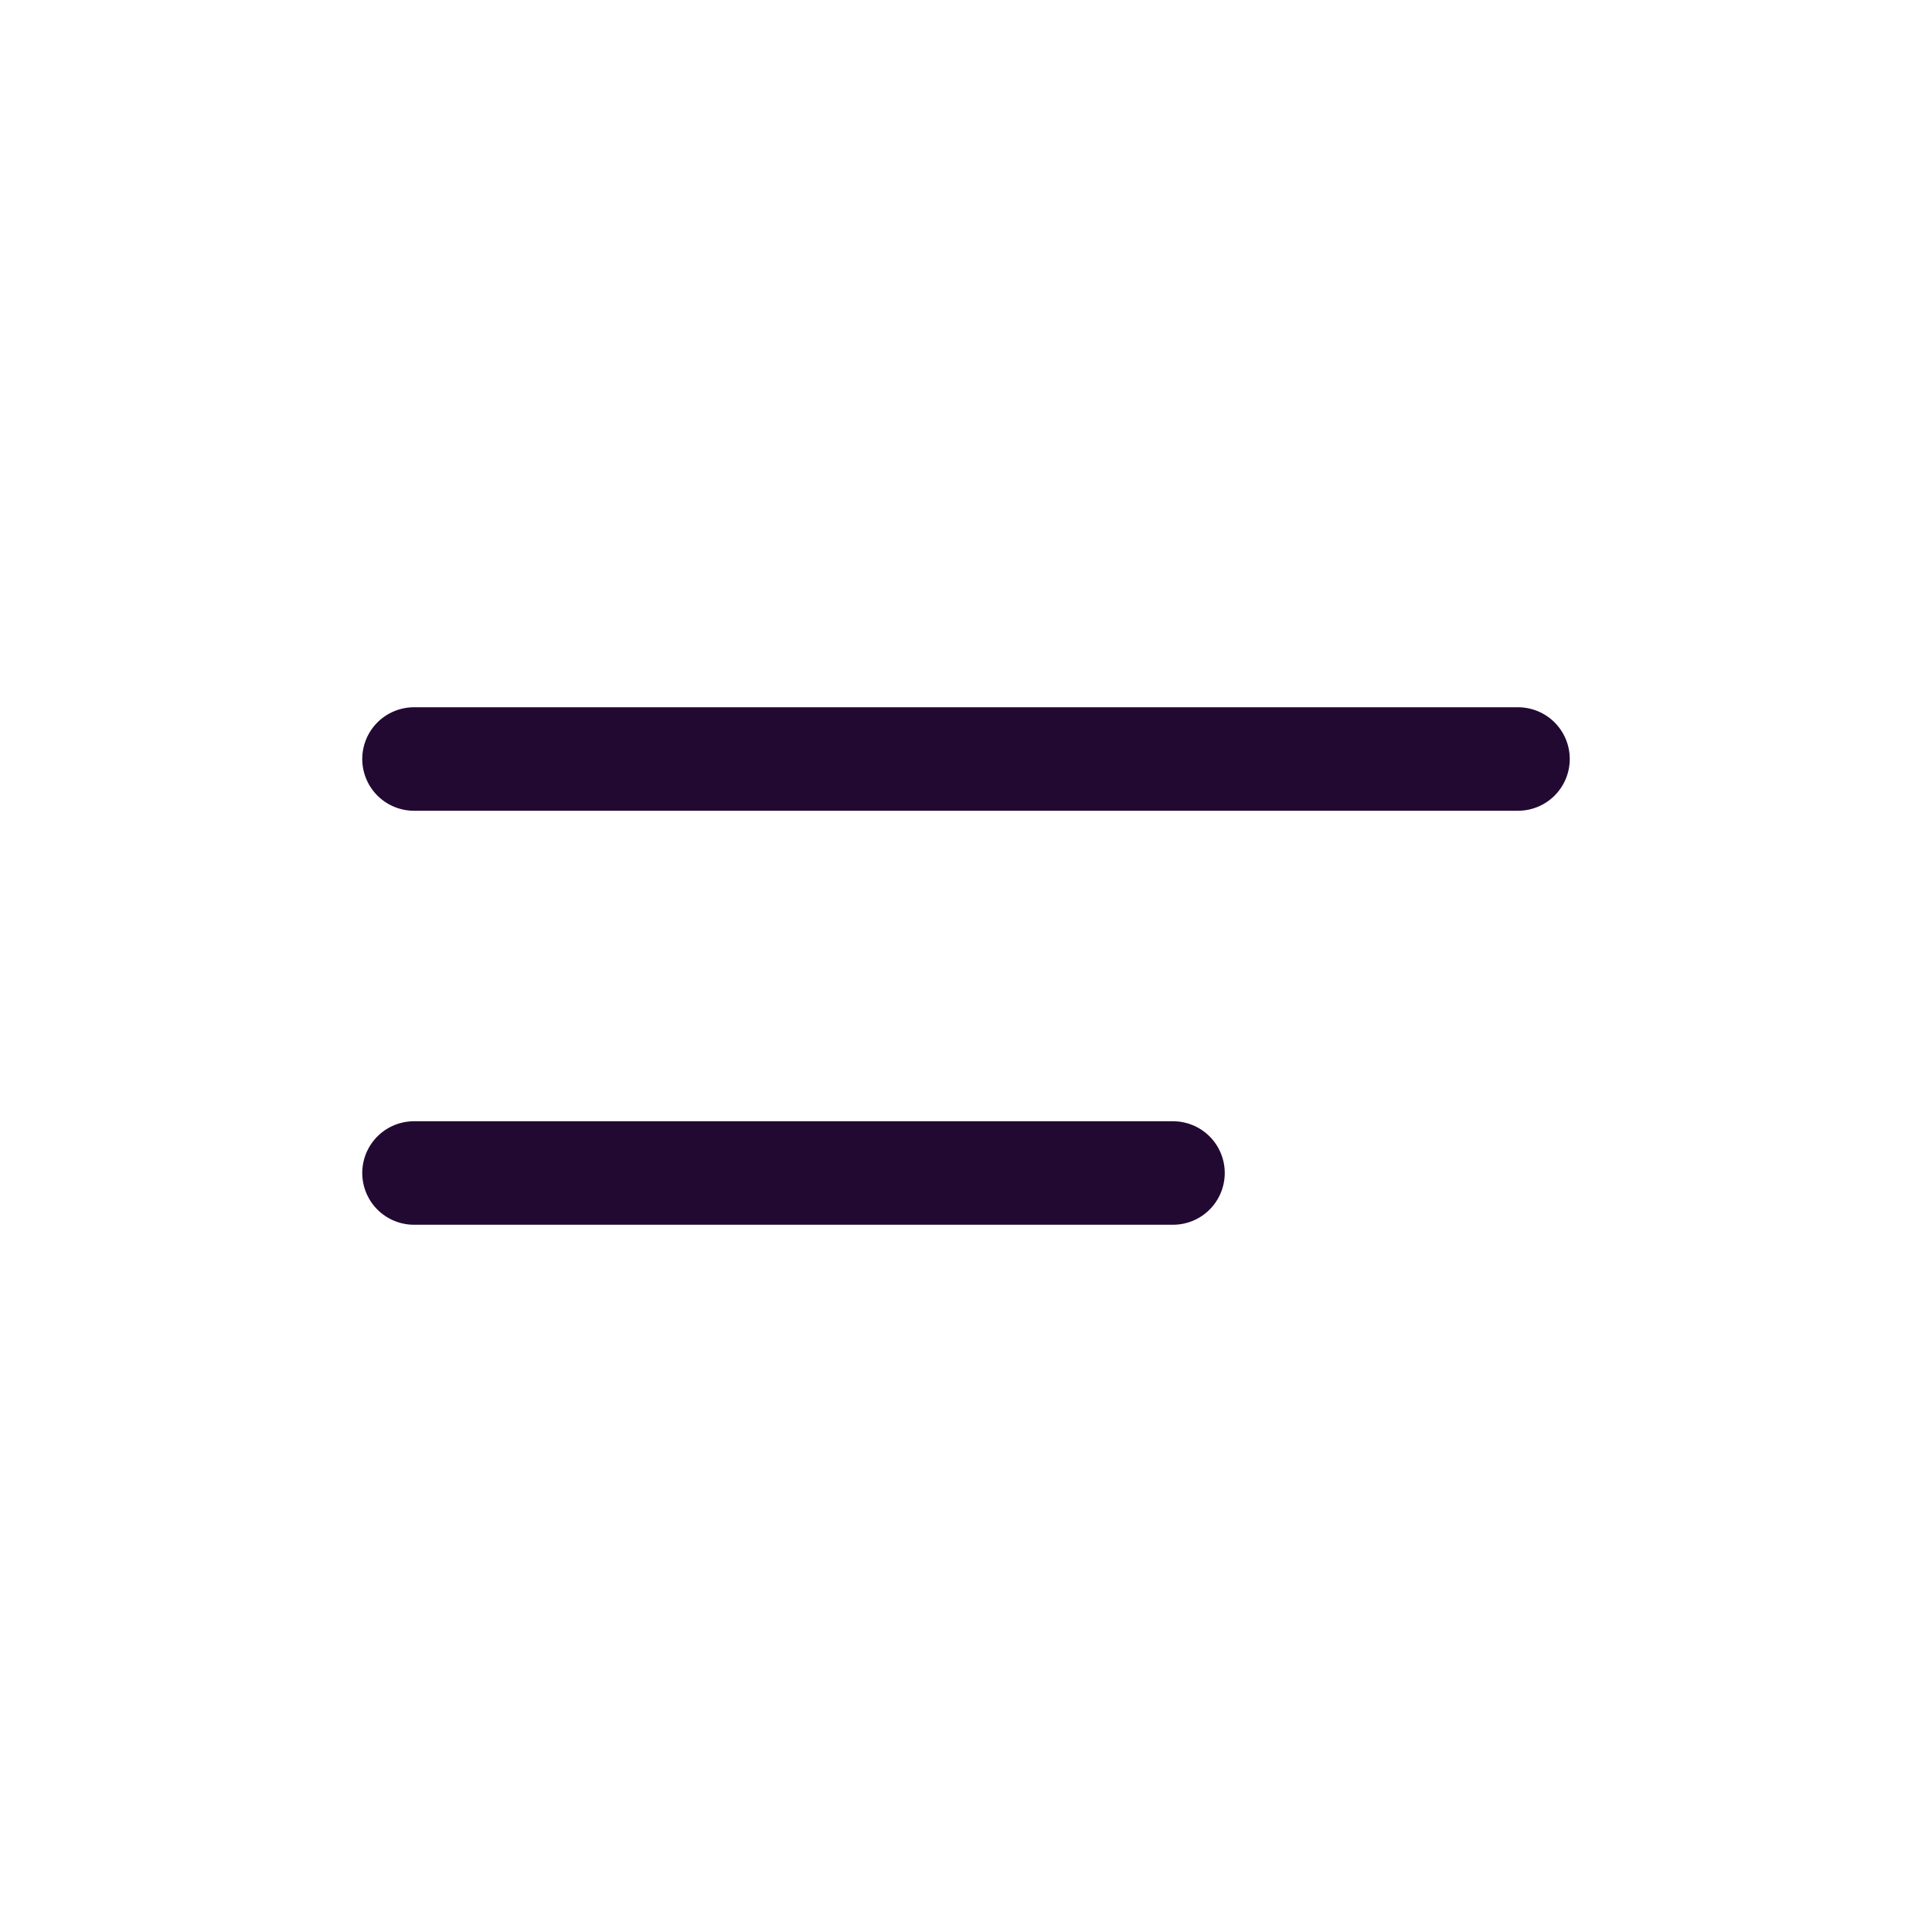
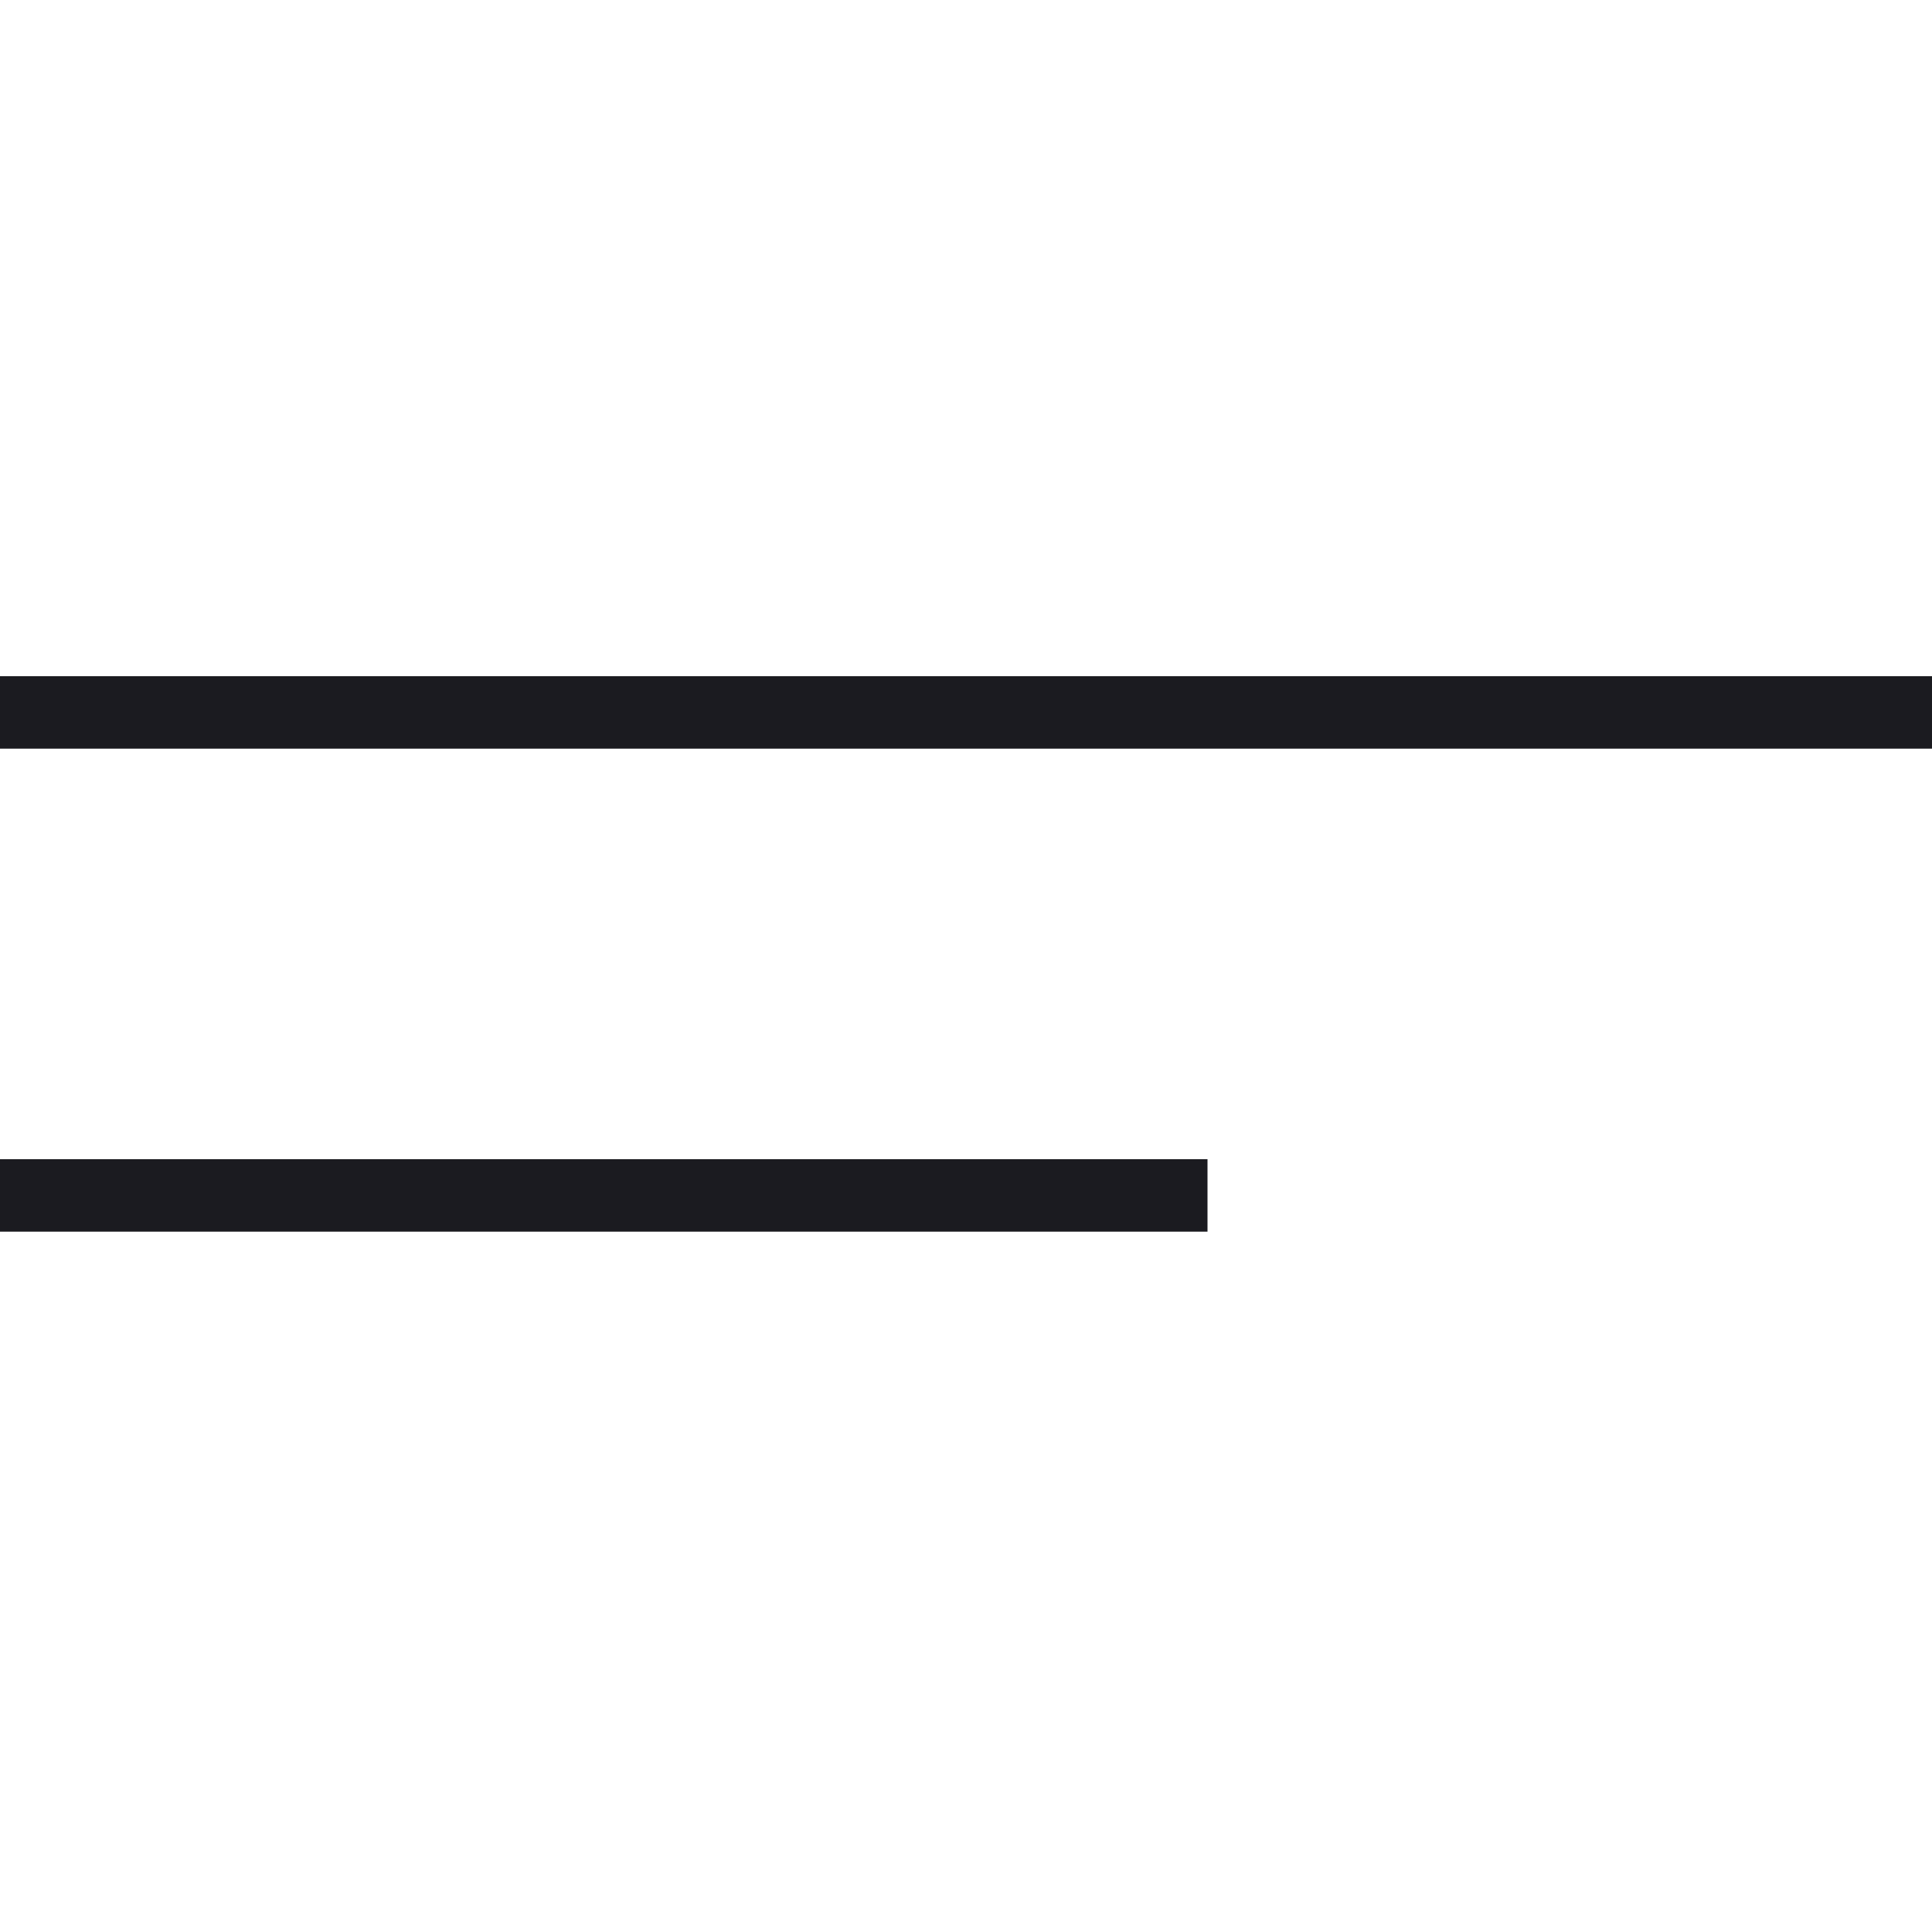
- <svg xmlns="http://www.w3.org/2000/svg" width="28" height="28" viewBox="0 0 28 28" fill="none">
-   <path d="M22 11L6 11" stroke="#220932" stroke-width="1.5" stroke-linecap="round" stroke-linejoin="round" />
-   <path d="M17 17H6" stroke="#220932" stroke-width="1.5" stroke-linecap="round" stroke-linejoin="round" />
+ <svg xmlns="http://www.w3.org/2000/svg" width="80" height="80" viewBox="0 0 80 80" fill="none">
+   <rect y="28" width="80" height="3" fill="#1B1B20" />
+   <rect y="48" width="50" height="3" fill="#1B1B20" />
</svg>
